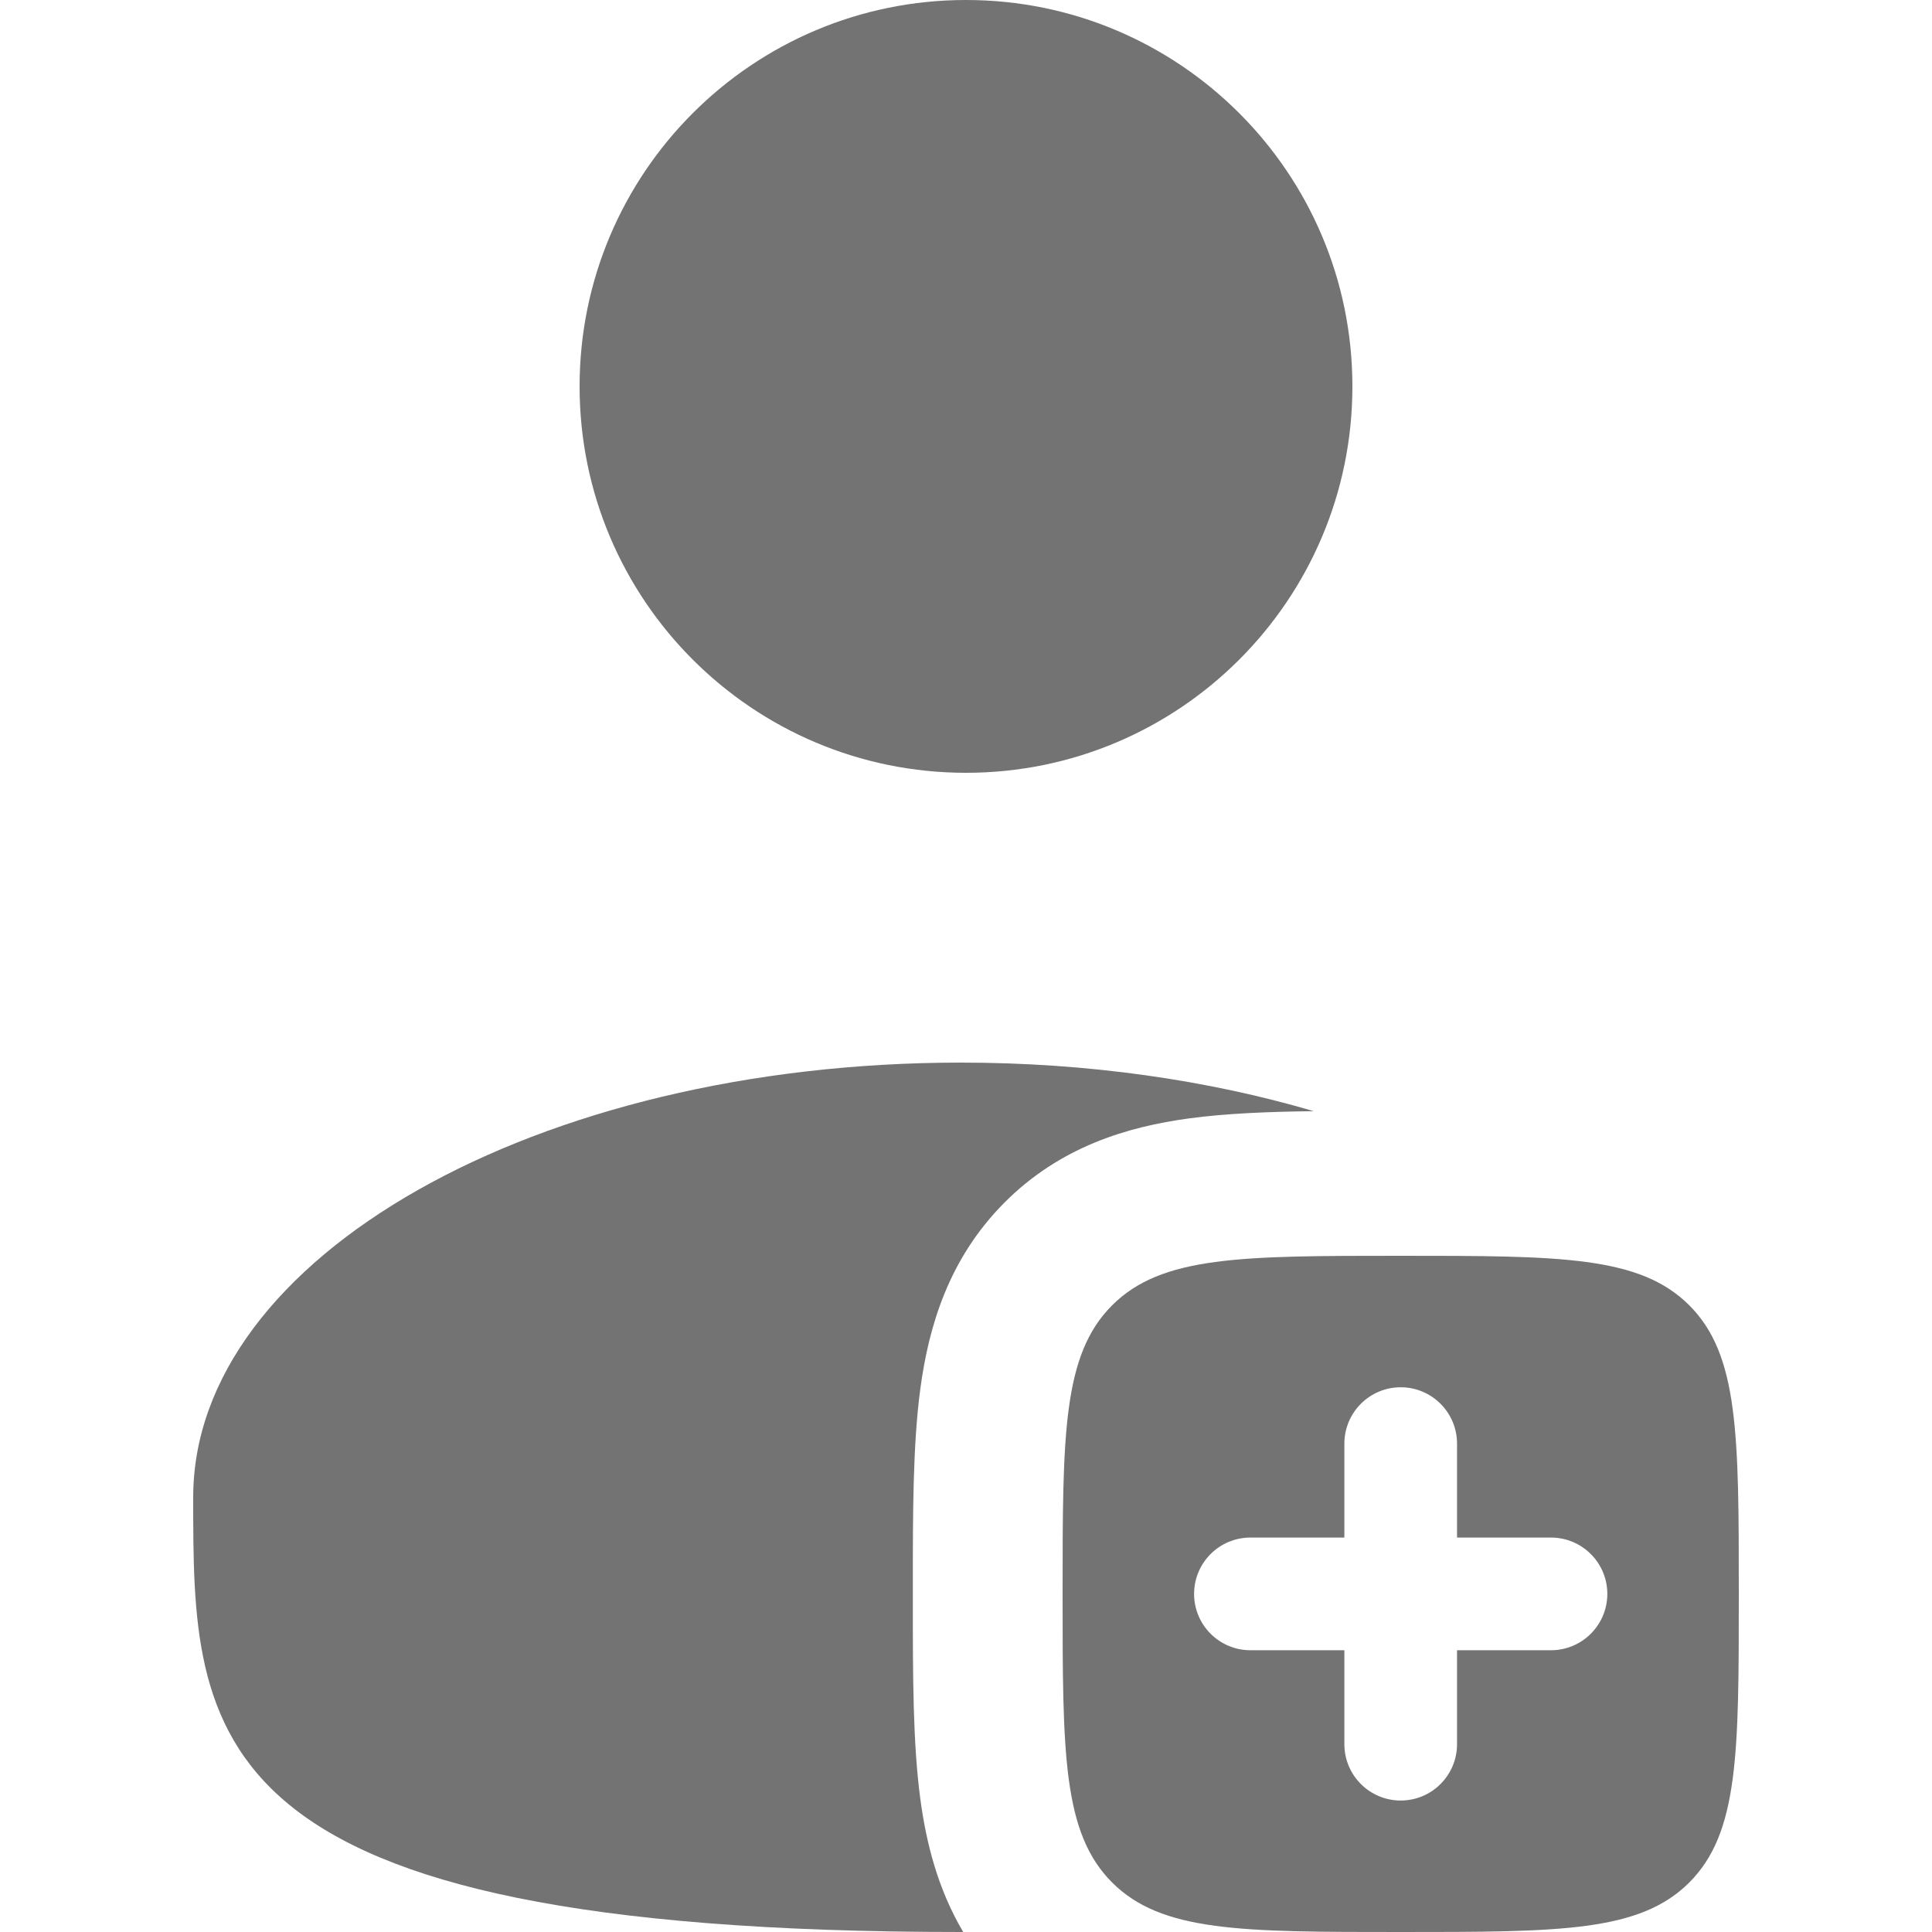
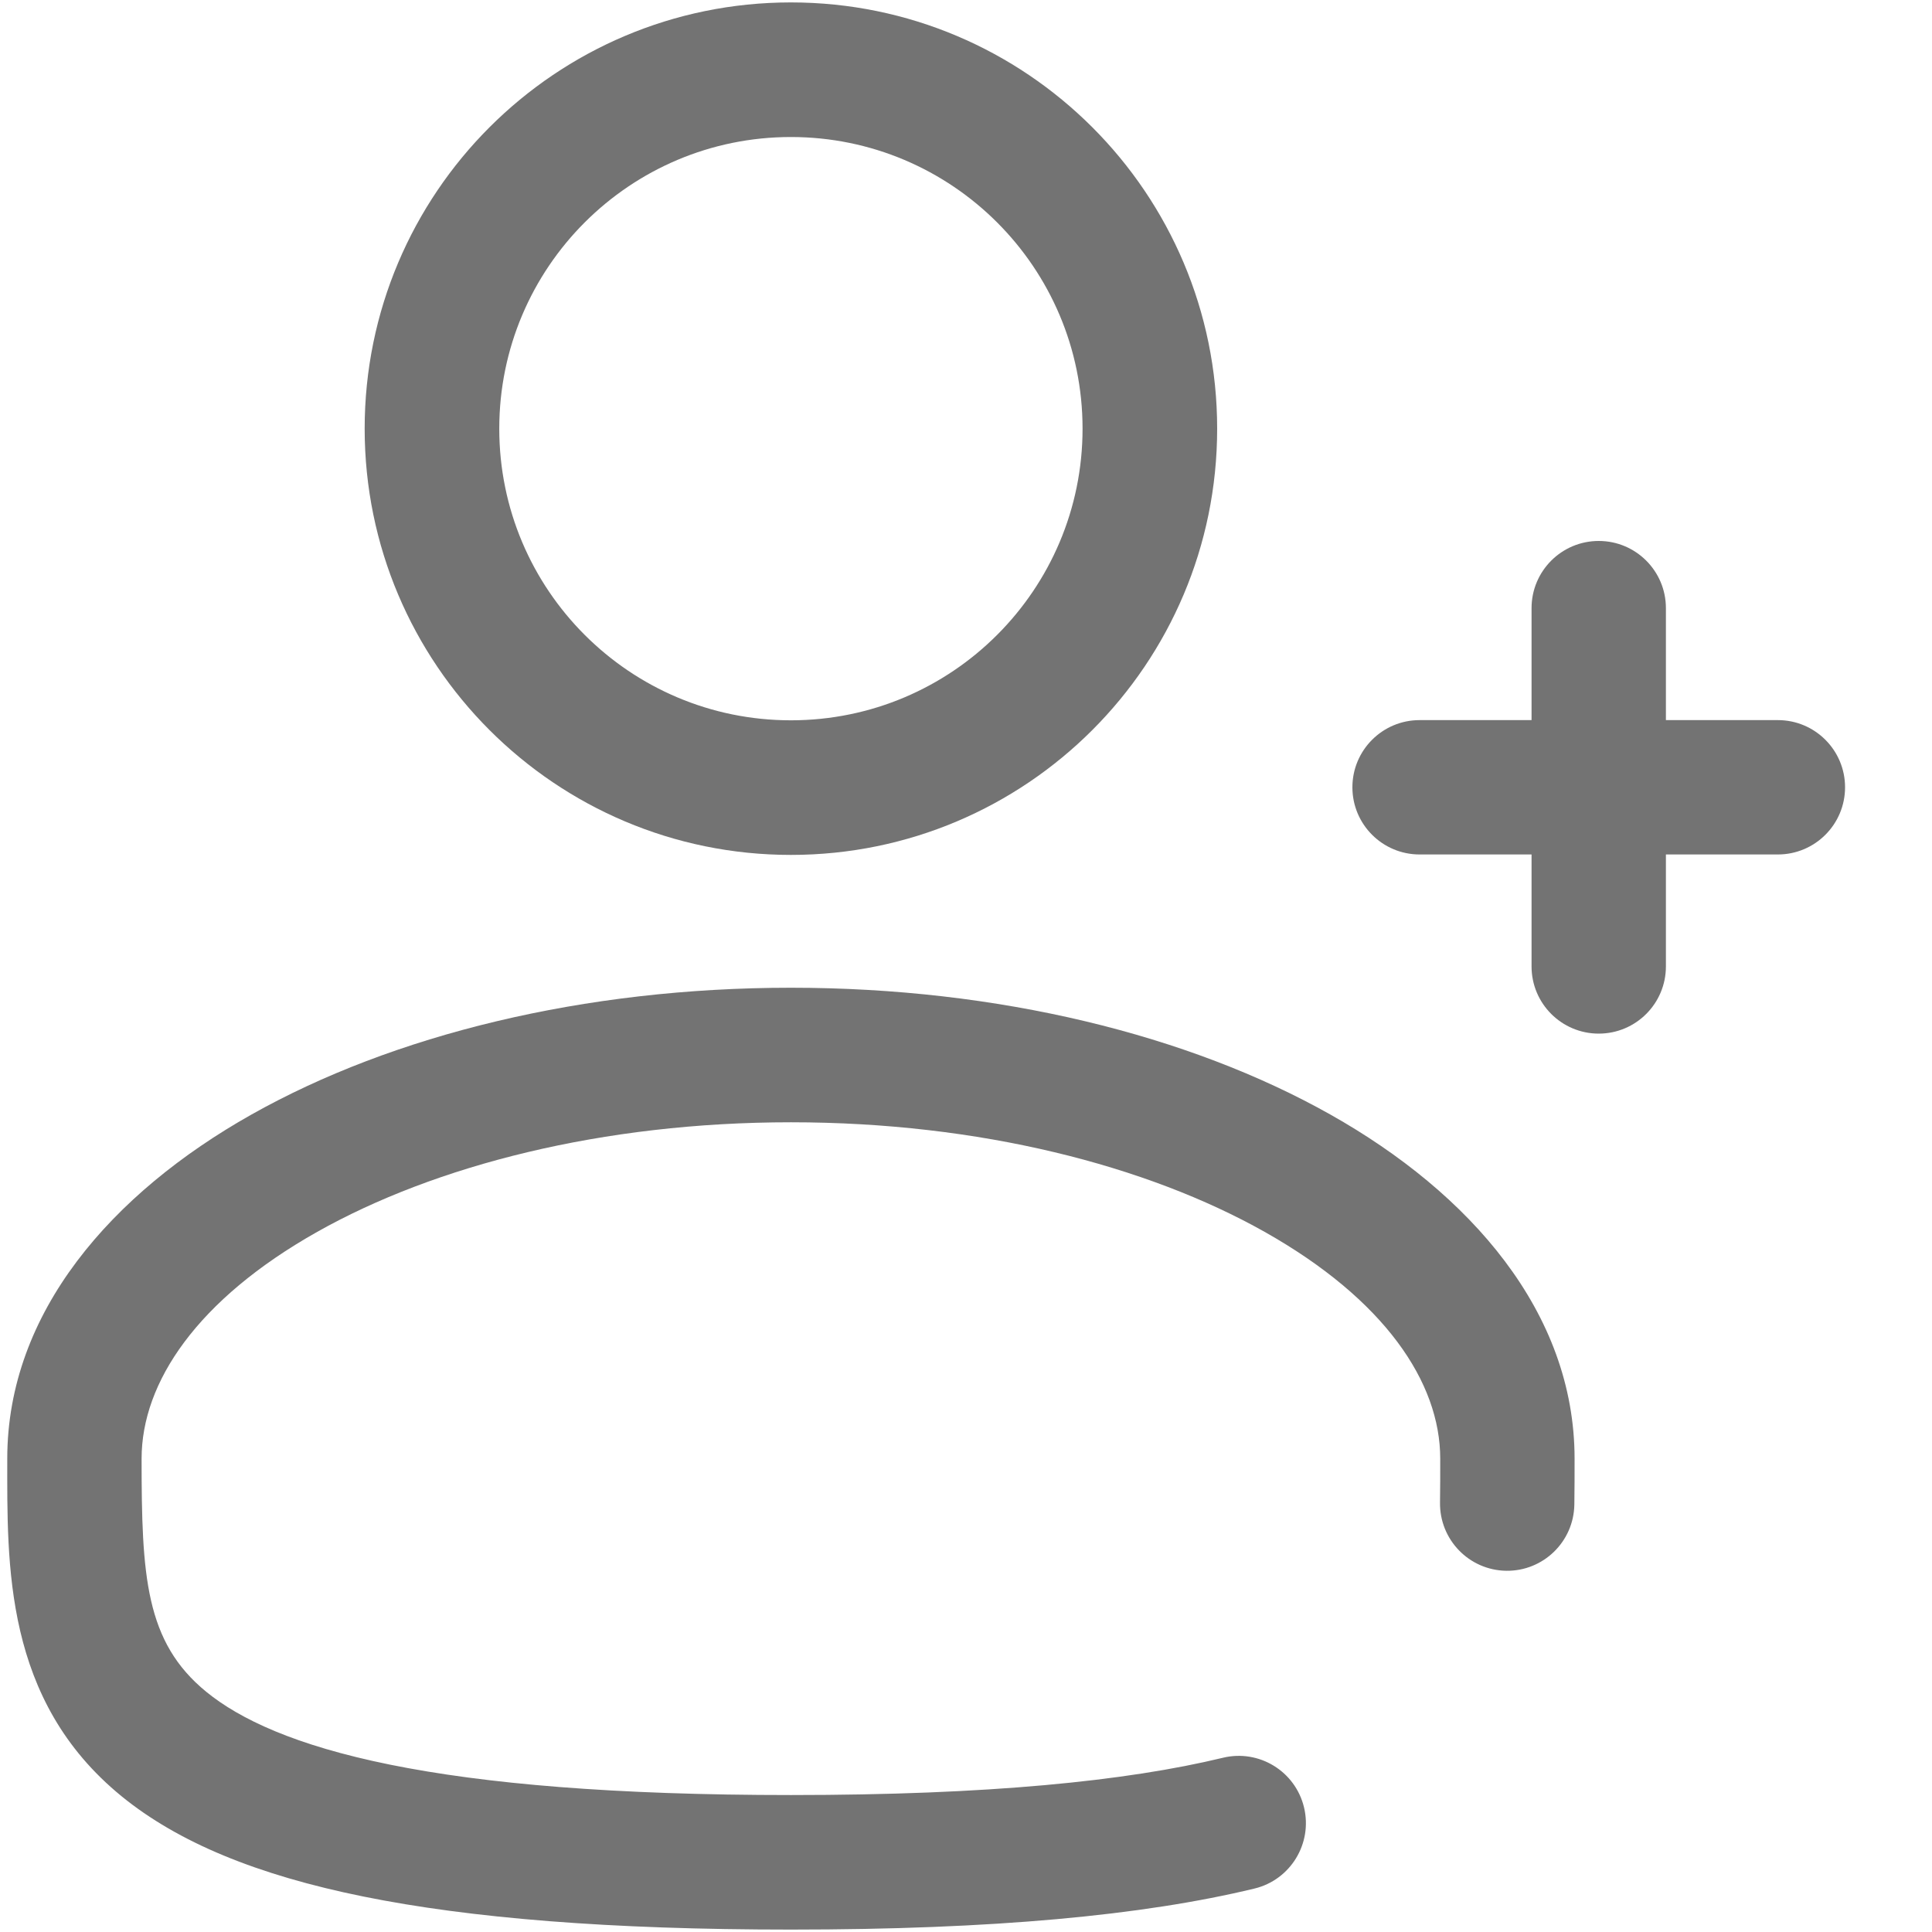
<svg xmlns="http://www.w3.org/2000/svg" width="100" height="100" viewBox="0 0 100 100" fill="none">
-   <path d="M50 40C61.046 40 70 31.046 70 20C70 8.954 61.046 0 50 0C38.954 0 30 8.954 30 20C30 31.046 38.954 40 50 40Z" fill="#737373" />
-   <path fill-rule="evenodd" clip-rule="evenodd" d="M72.5 100C64.251 100 60.126 100 57.563 97.437C55 94.874 55 90.749 55 82.5C55 74.251 55 70.126 57.563 67.563C60.126 65 64.251 65 72.5 65C80.749 65 84.874 65 87.437 67.563C90 70.126 90 74.251 90 82.5C90 90.749 90 94.874 87.437 97.437C84.874 100 80.749 100 72.5 100ZM75.416 74.722C75.416 73.112 74.111 71.805 72.5 71.805C70.889 71.805 69.584 73.112 69.584 74.722V79.584H64.722C63.111 79.584 61.806 80.889 61.806 82.5C61.806 84.111 63.111 85.416 64.722 85.416H69.584V90.278C69.584 91.888 70.889 93.195 72.5 93.195C74.111 93.195 75.416 91.888 75.416 90.278V85.416H80.278C81.888 85.416 83.195 84.111 83.195 82.5C83.195 80.889 81.888 79.584 80.278 79.584H75.416V74.722Z" fill="#737373" />
-   <path d="M68 57.514C65.65 57.542 63.461 57.629 61.552 57.887C58.359 58.319 54.864 59.352 51.977 62.26C49.089 65.166 48.063 68.685 47.634 71.9C47.248 74.788 47.248 78.317 47.249 82.07V82.93C47.248 86.683 47.248 90.212 47.634 93.1C47.935 95.356 48.53 97.761 49.856 100C49.815 100 49.773 100 49.732 100C10 100 10 89.927 10 77.5C10 65.073 27.789 55 49.732 55C56.319 55 62.531 55.907 68 57.514Z" fill="#737373" />
+   <path d="M56.033 22.187C56.033 13.851 49.274 7.092 40.937 7.092C32.6 7.092 25.842 13.851 25.842 22.187C25.842 30.524 32.6 37.283 40.937 37.283C49.274 37.283 56.033 30.524 56.033 22.187ZM63 22.187C63 34.372 53.122 44.25 40.937 44.25C28.753 44.25 18.875 34.372 18.875 22.187C18.875 10.003 28.753 0.125 40.937 0.125C53.122 0.125 63 10.003 63 22.187Z" fill="#737373" />
+   <path d="M79.273 50.023V44.227H73.477C71.557 44.227 70 42.67 70 40.75C70 38.83 71.557 37.273 73.477 37.273H79.273V31.477C79.273 29.557 80.83 28 82.75 28C84.671 28 86.227 29.557 86.227 31.477V37.273H92.023C93.943 37.273 95.5 38.83 95.5 40.75C95.5 42.67 93.943 44.227 92.023 44.227H86.227V50.023C86.227 51.943 84.671 53.5 82.75 53.5C80.83 53.5 79.273 51.943 79.273 50.023Z" fill="#737373" />
+   <path d="M74.546 75.5C74.546 71.547 71.666 67.26 65.457 63.761C59.356 60.325 50.695 58.089 40.938 58.089C31.181 58.089 22.519 60.325 16.419 63.761C10.21 67.26 7.329 71.547 7.329 75.5C7.329 81.572 7.516 84.99 10.683 87.573C12.401 88.974 15.273 90.342 20.188 91.338C25.087 92.331 31.786 92.911 40.938 92.911C51.156 92.911 58.305 92.188 63.301 90.981C65.168 90.53 67.046 91.68 67.496 93.549C67.946 95.419 66.798 97.3 64.932 97.751C59.171 99.143 51.404 99.875 40.938 99.875C31.547 99.875 24.339 99.285 18.808 98.164C13.293 97.046 9.211 95.353 6.293 92.974C0.189 87.995 0.376 80.967 0.376 75.5C0.376 67.914 5.797 61.755 13.01 57.692C20.332 53.567 30.213 51.125 40.938 51.125C51.663 51.125 61.544 53.567 68.866 57.692C76.079 61.755 81.5 67.914 81.5 75.5C81.5 76.28 81.5 77.081 81.488 77.874C81.459 79.797 79.879 81.332 77.959 81.303C76.039 81.274 74.506 79.691 74.535 77.768C74.546 77.037 74.546 76.289 74.546 75.5Z" fill="#737373" />
</svg>
